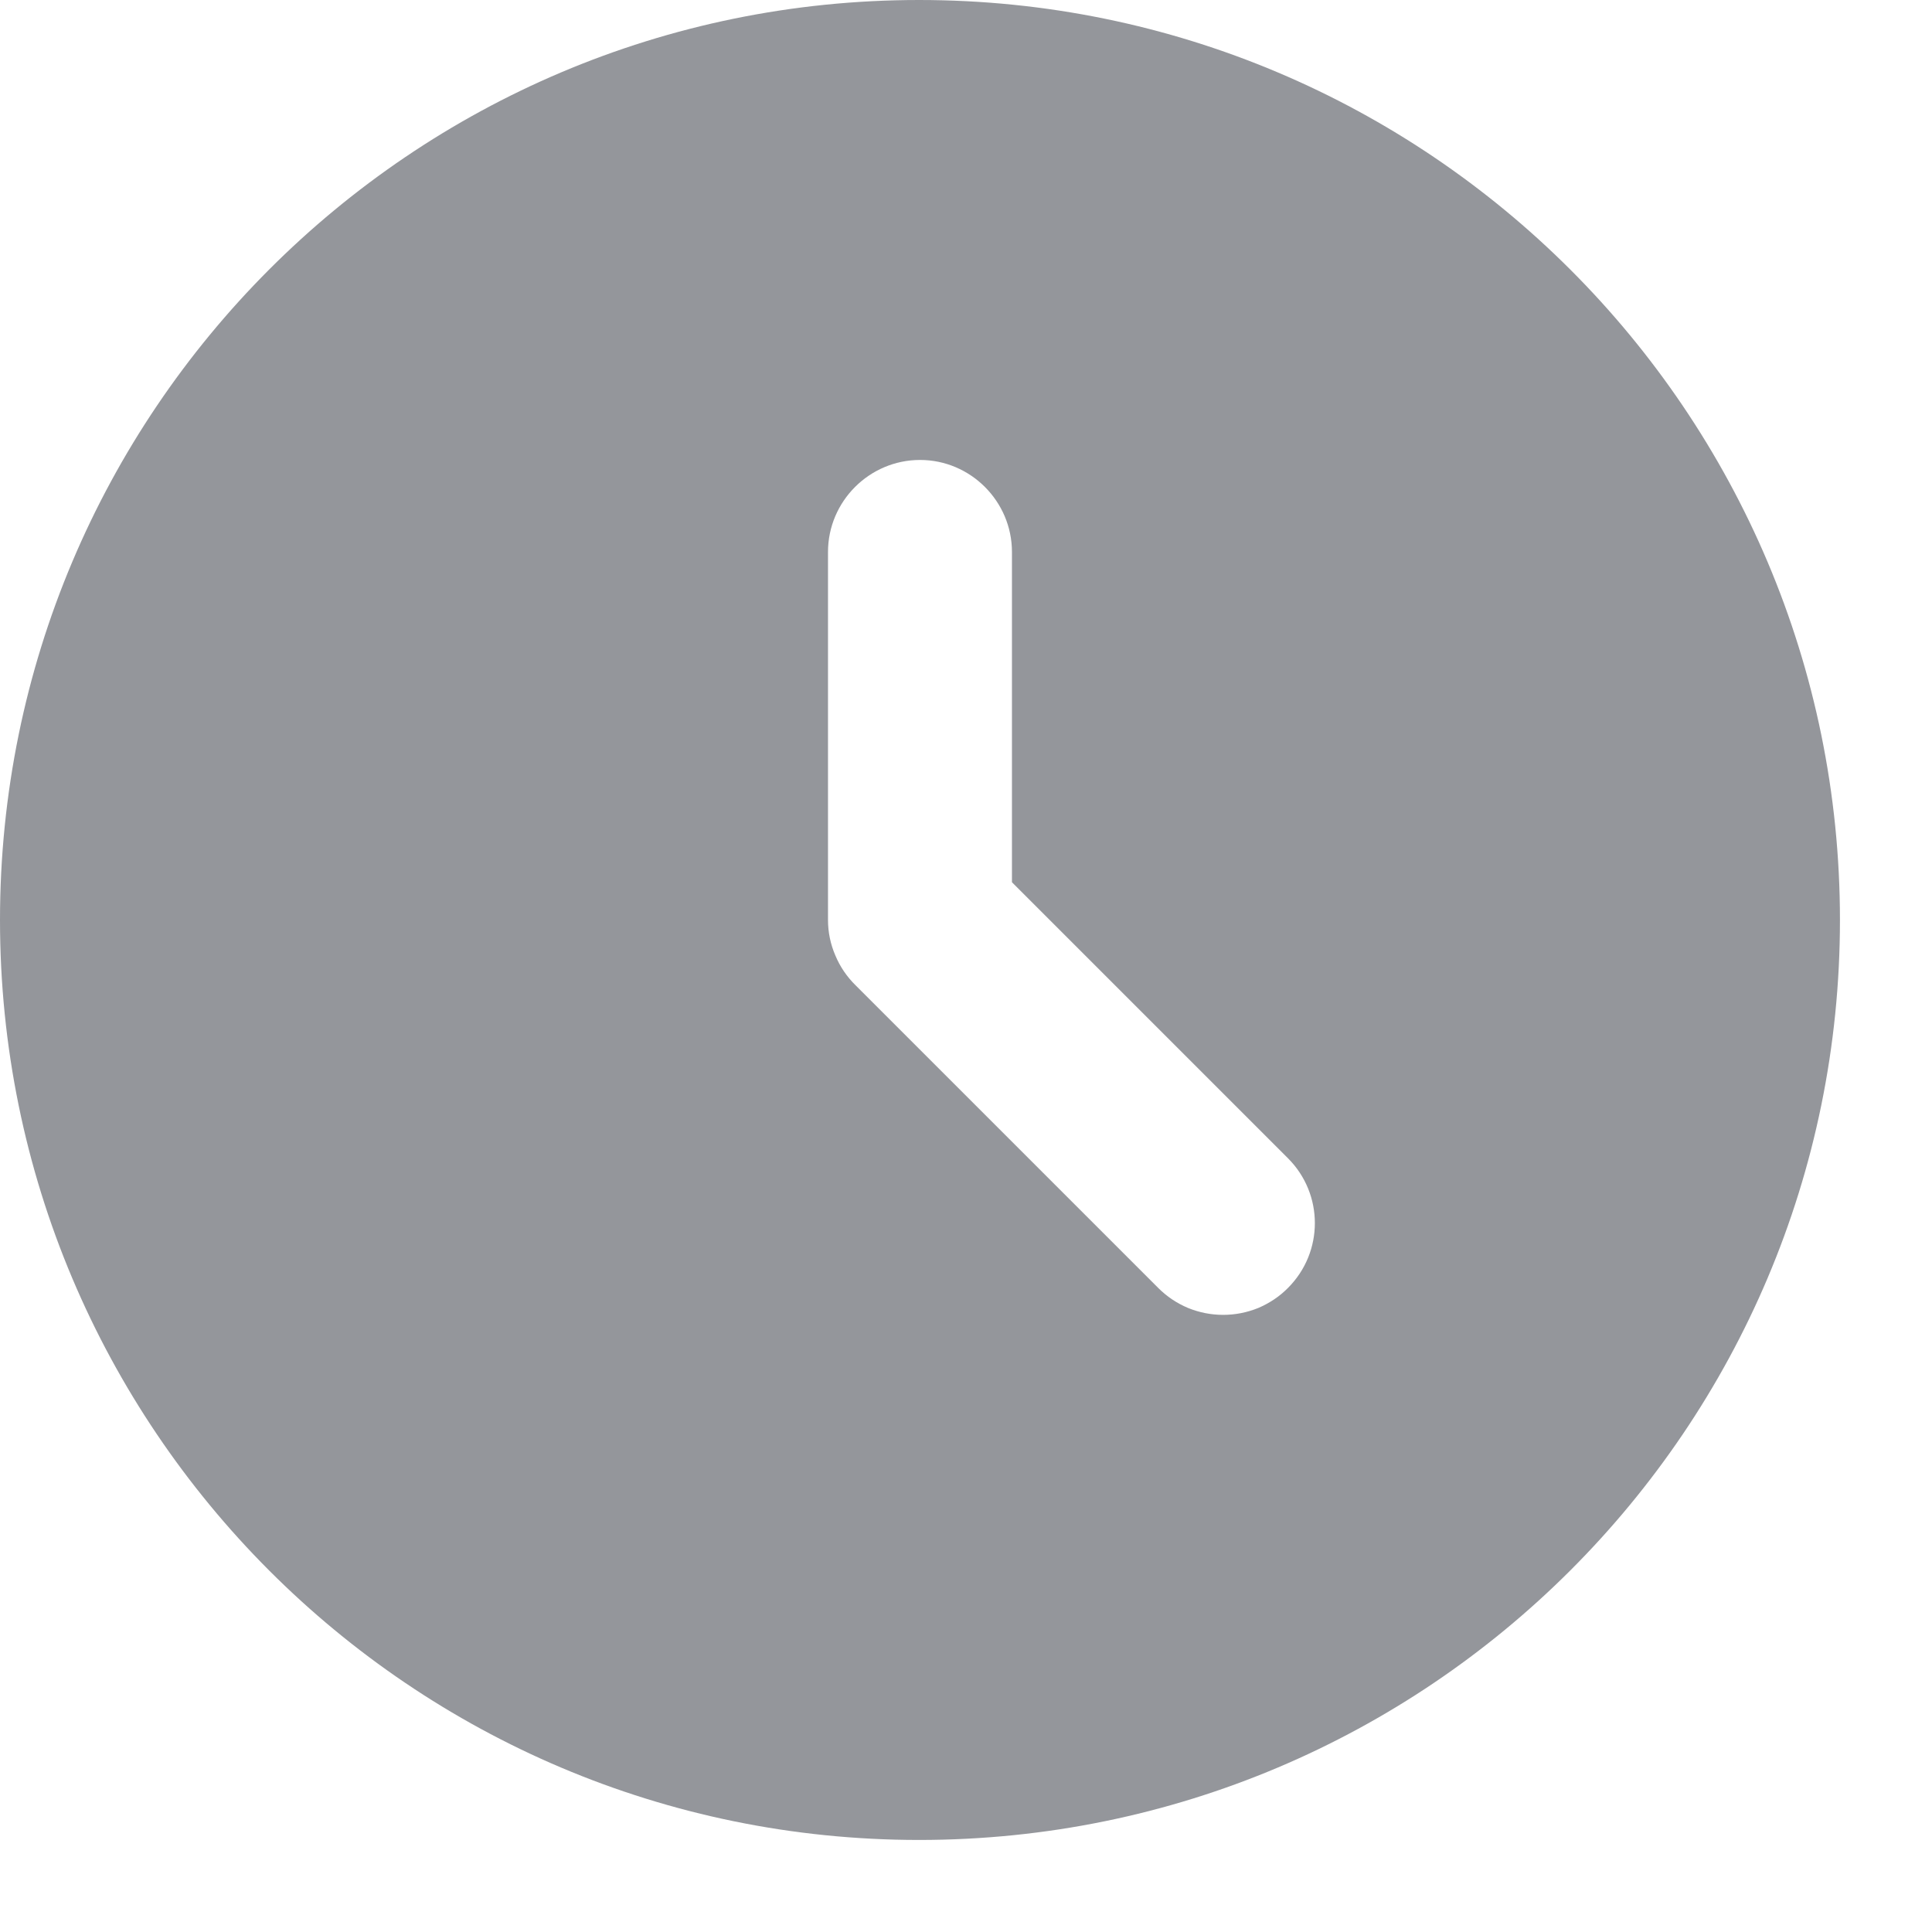
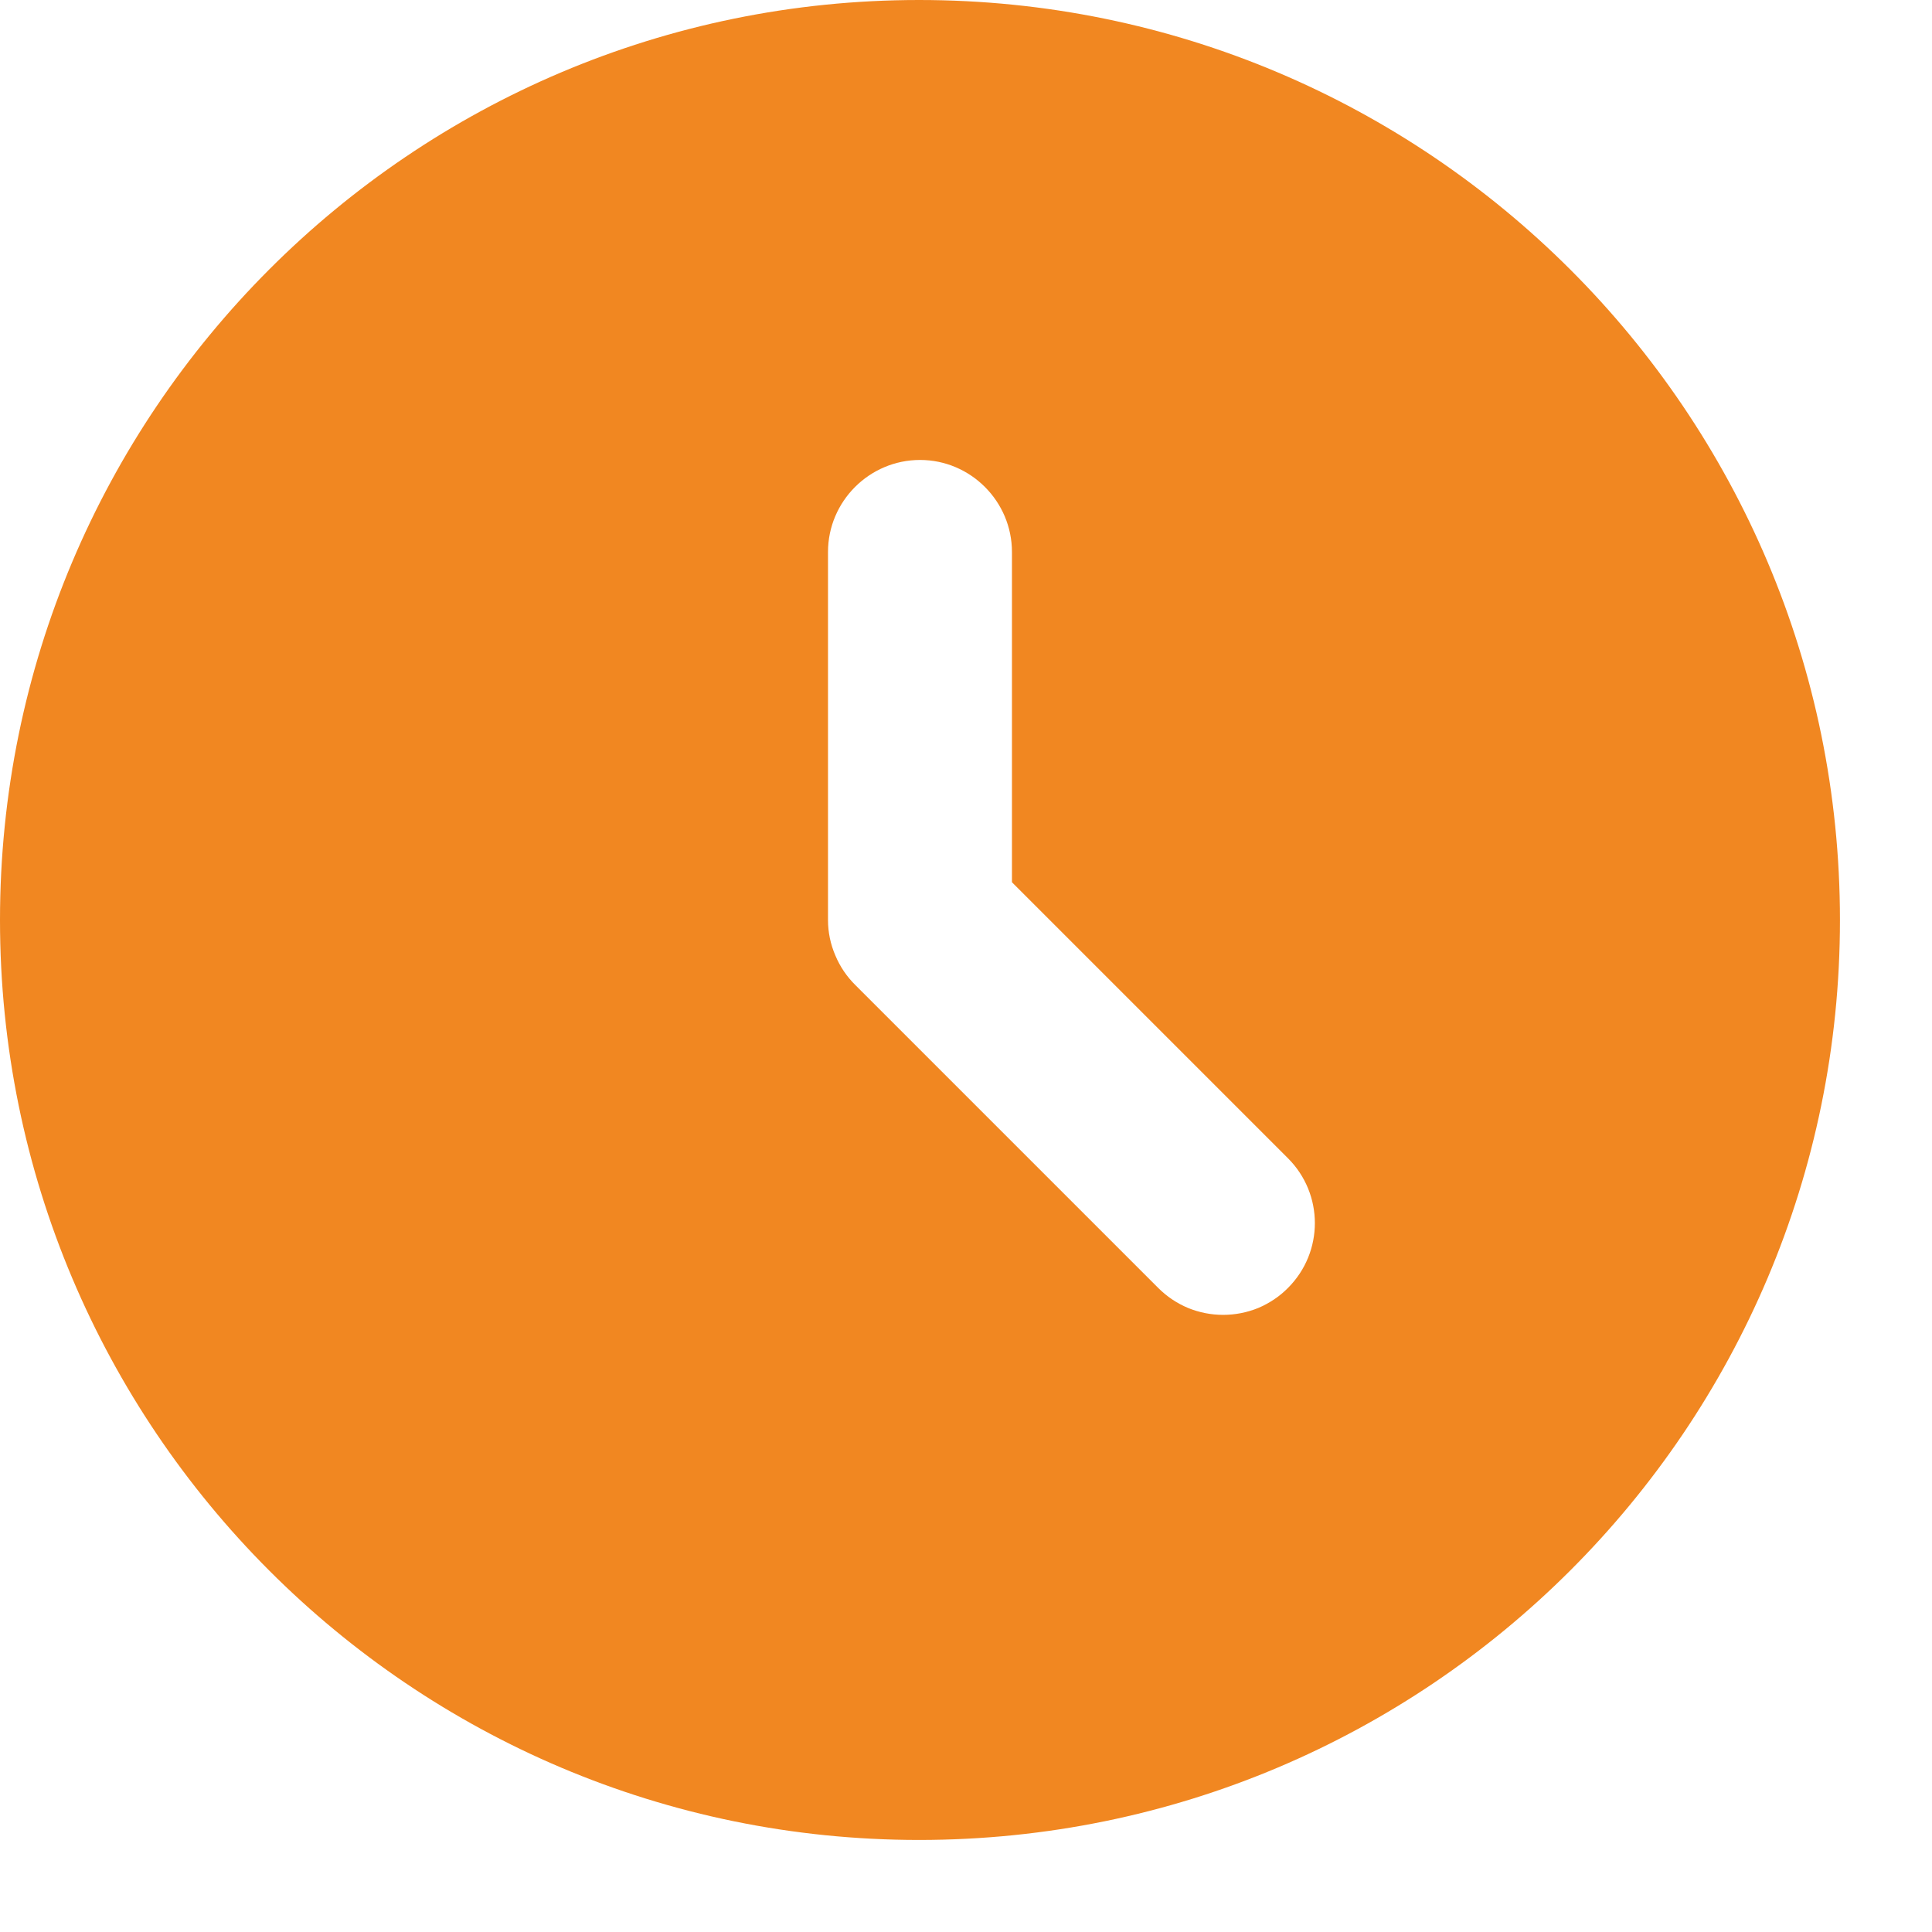
<svg xmlns="http://www.w3.org/2000/svg" width="14" height="14" viewBox="0 0 14 14" fill="none">
-   <path d="M6.66 0C2.98 0 0 2.987 0 6.667C0 10.347 2.98 13.333 6.66 13.333C10.347 13.333 13.333 10.347 13.333 6.667C13.333 2.987 10.347 0 6.66 0ZM9.333 9.333C9.272 9.395 9.198 9.444 9.118 9.478C9.037 9.511 8.951 9.528 8.863 9.528C8.776 9.528 8.69 9.511 8.609 9.478C8.528 9.444 8.455 9.395 8.393 9.333L6.2 7.14C6.137 7.078 6.087 7.005 6.053 6.923C6.018 6.842 6 6.755 6 6.667V4C6 3.633 6.3 3.333 6.667 3.333C7.033 3.333 7.333 3.633 7.333 4V6.393L9.333 8.393C9.593 8.653 9.593 9.073 9.333 9.333Z" fill="#94969B" />
+   <path d="M6.66 0C2.98 0 0 2.987 0 6.667C0 10.347 2.98 13.333 6.66 13.333C10.347 13.333 13.333 10.347 13.333 6.667C13.333 2.987 10.347 0 6.66 0ZM9.333 9.333C9.272 9.395 9.198 9.444 9.118 9.478C9.037 9.511 8.951 9.528 8.863 9.528C8.776 9.528 8.69 9.511 8.609 9.478C8.528 9.444 8.455 9.395 8.393 9.333L6.2 7.14C6.137 7.078 6.087 7.005 6.053 6.923C6.018 6.842 6 6.755 6 6.667V4C6 3.633 6.3 3.333 6.667 3.333C7.033 3.333 7.333 3.633 7.333 4V6.393L9.333 8.393C9.593 8.653 9.593 9.073 9.333 9.333Z" fill="#F18721" />
</svg>
